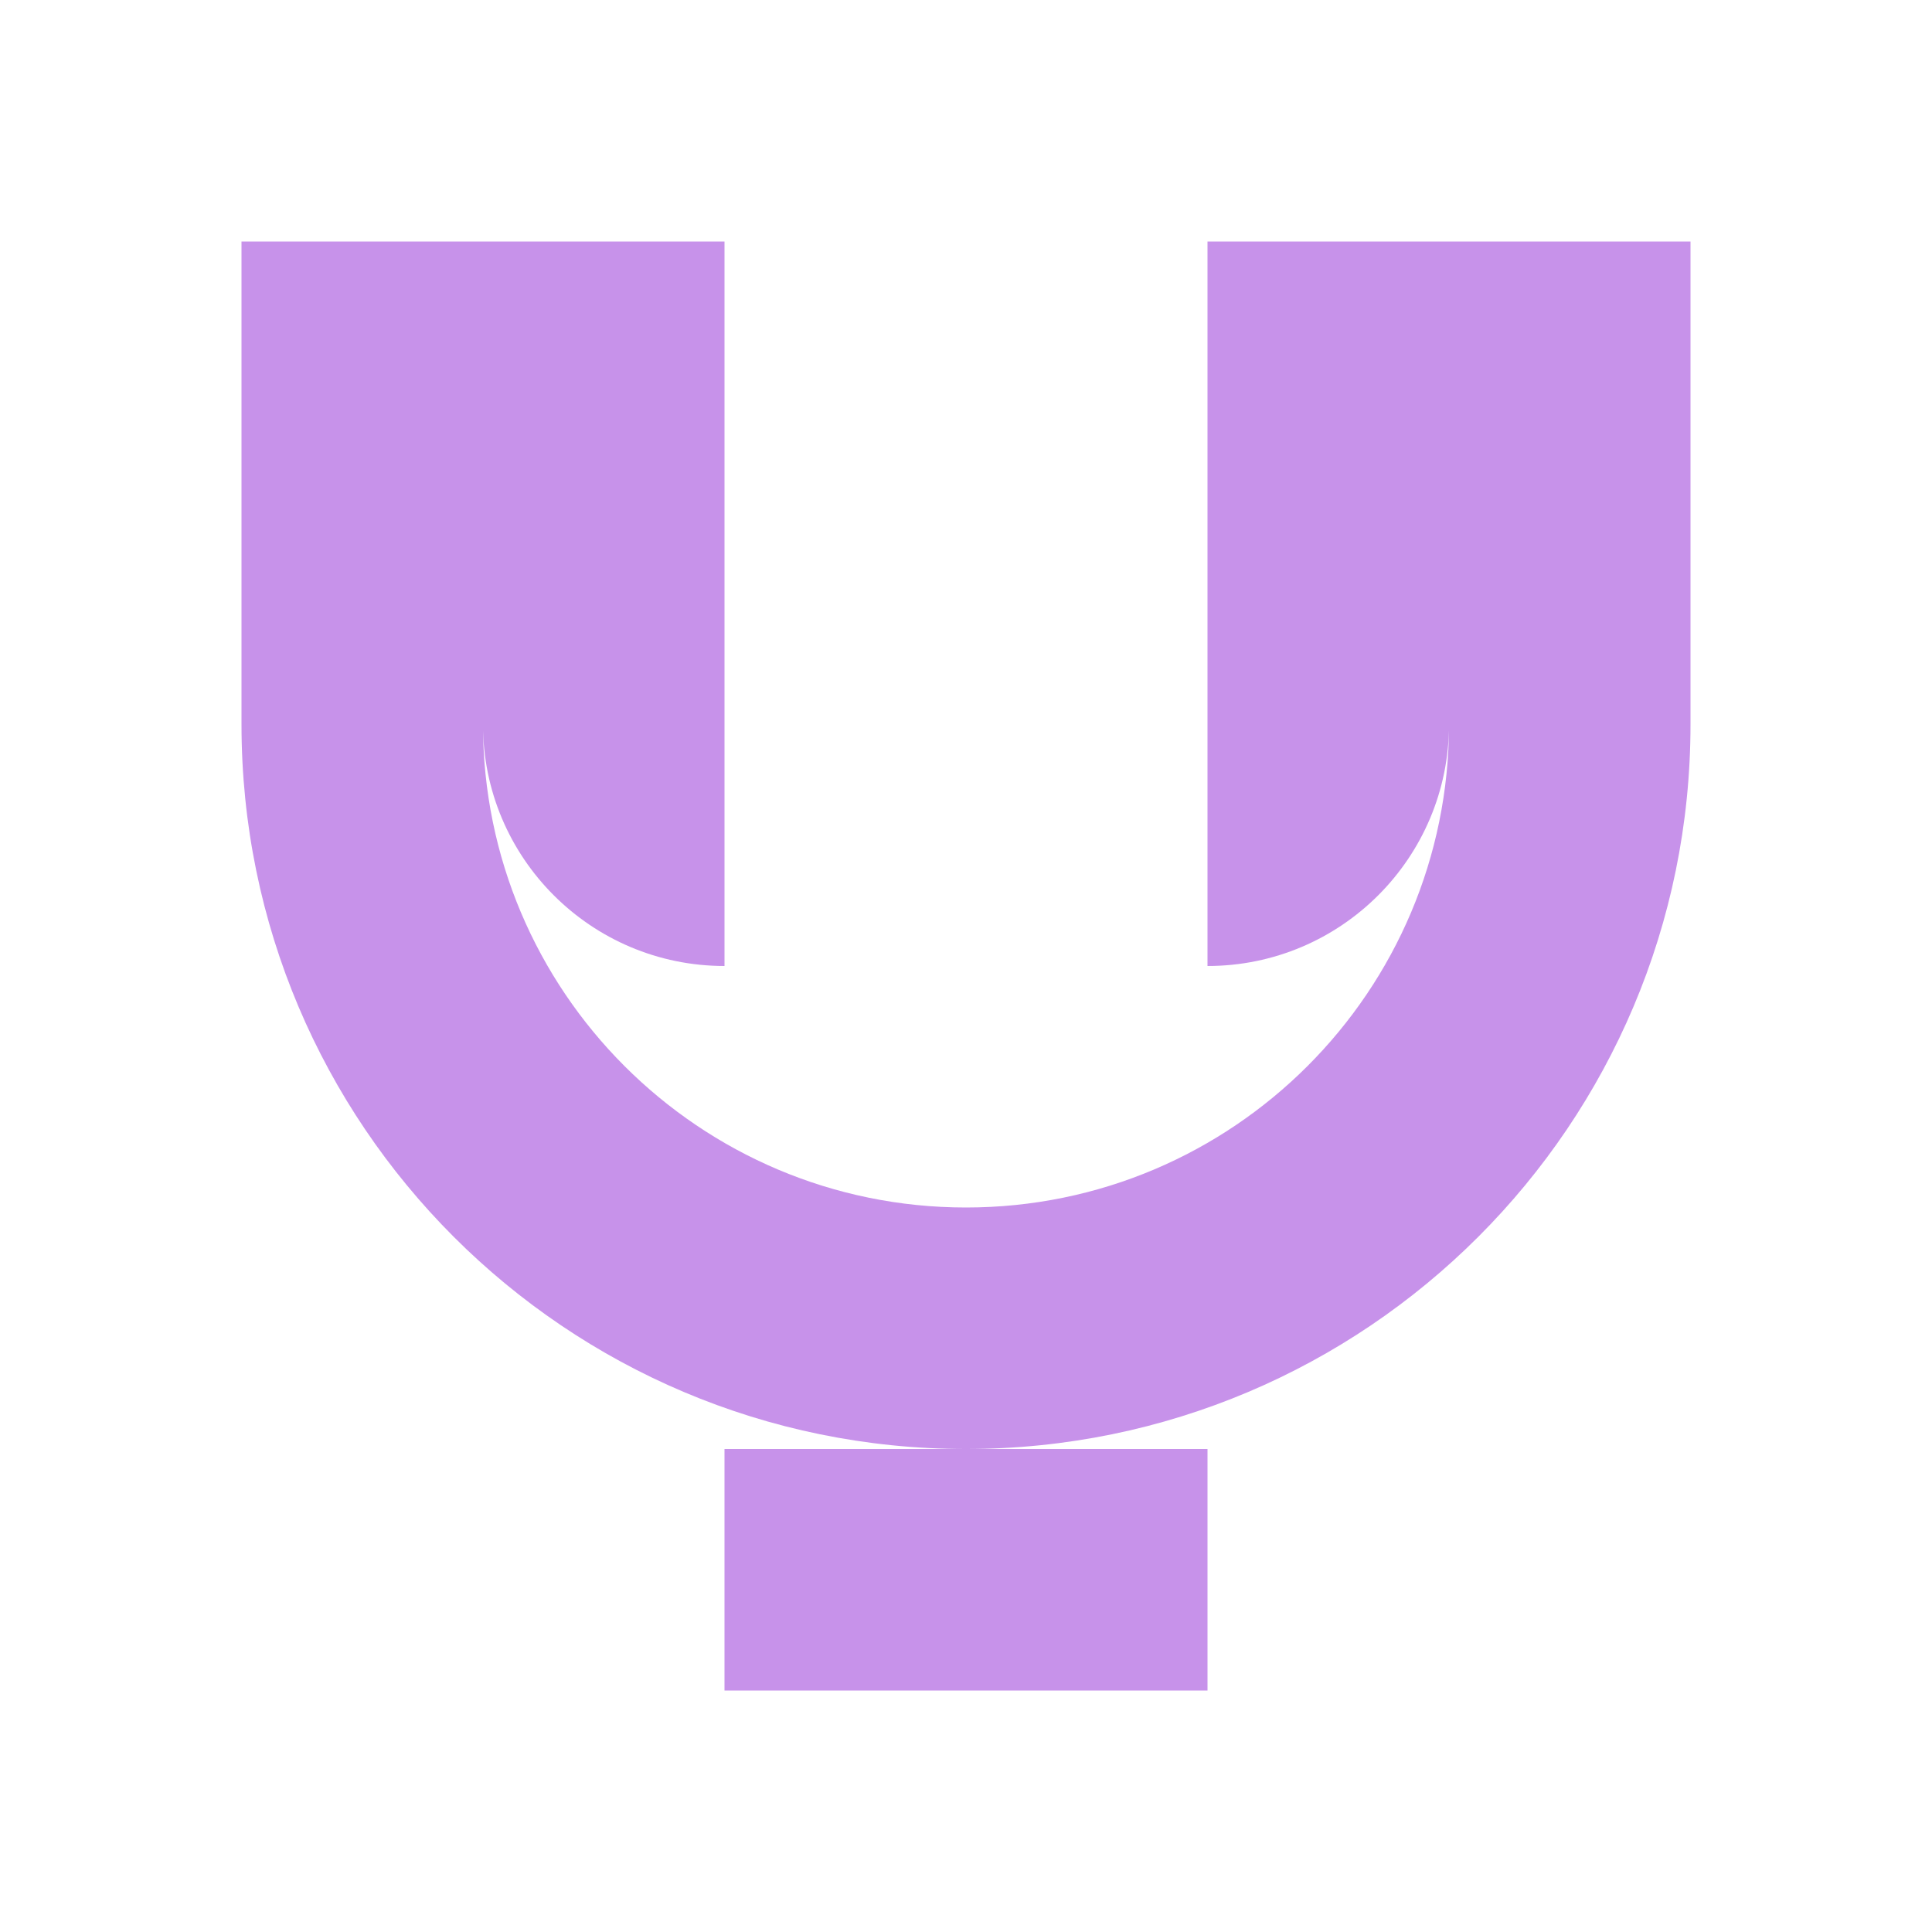
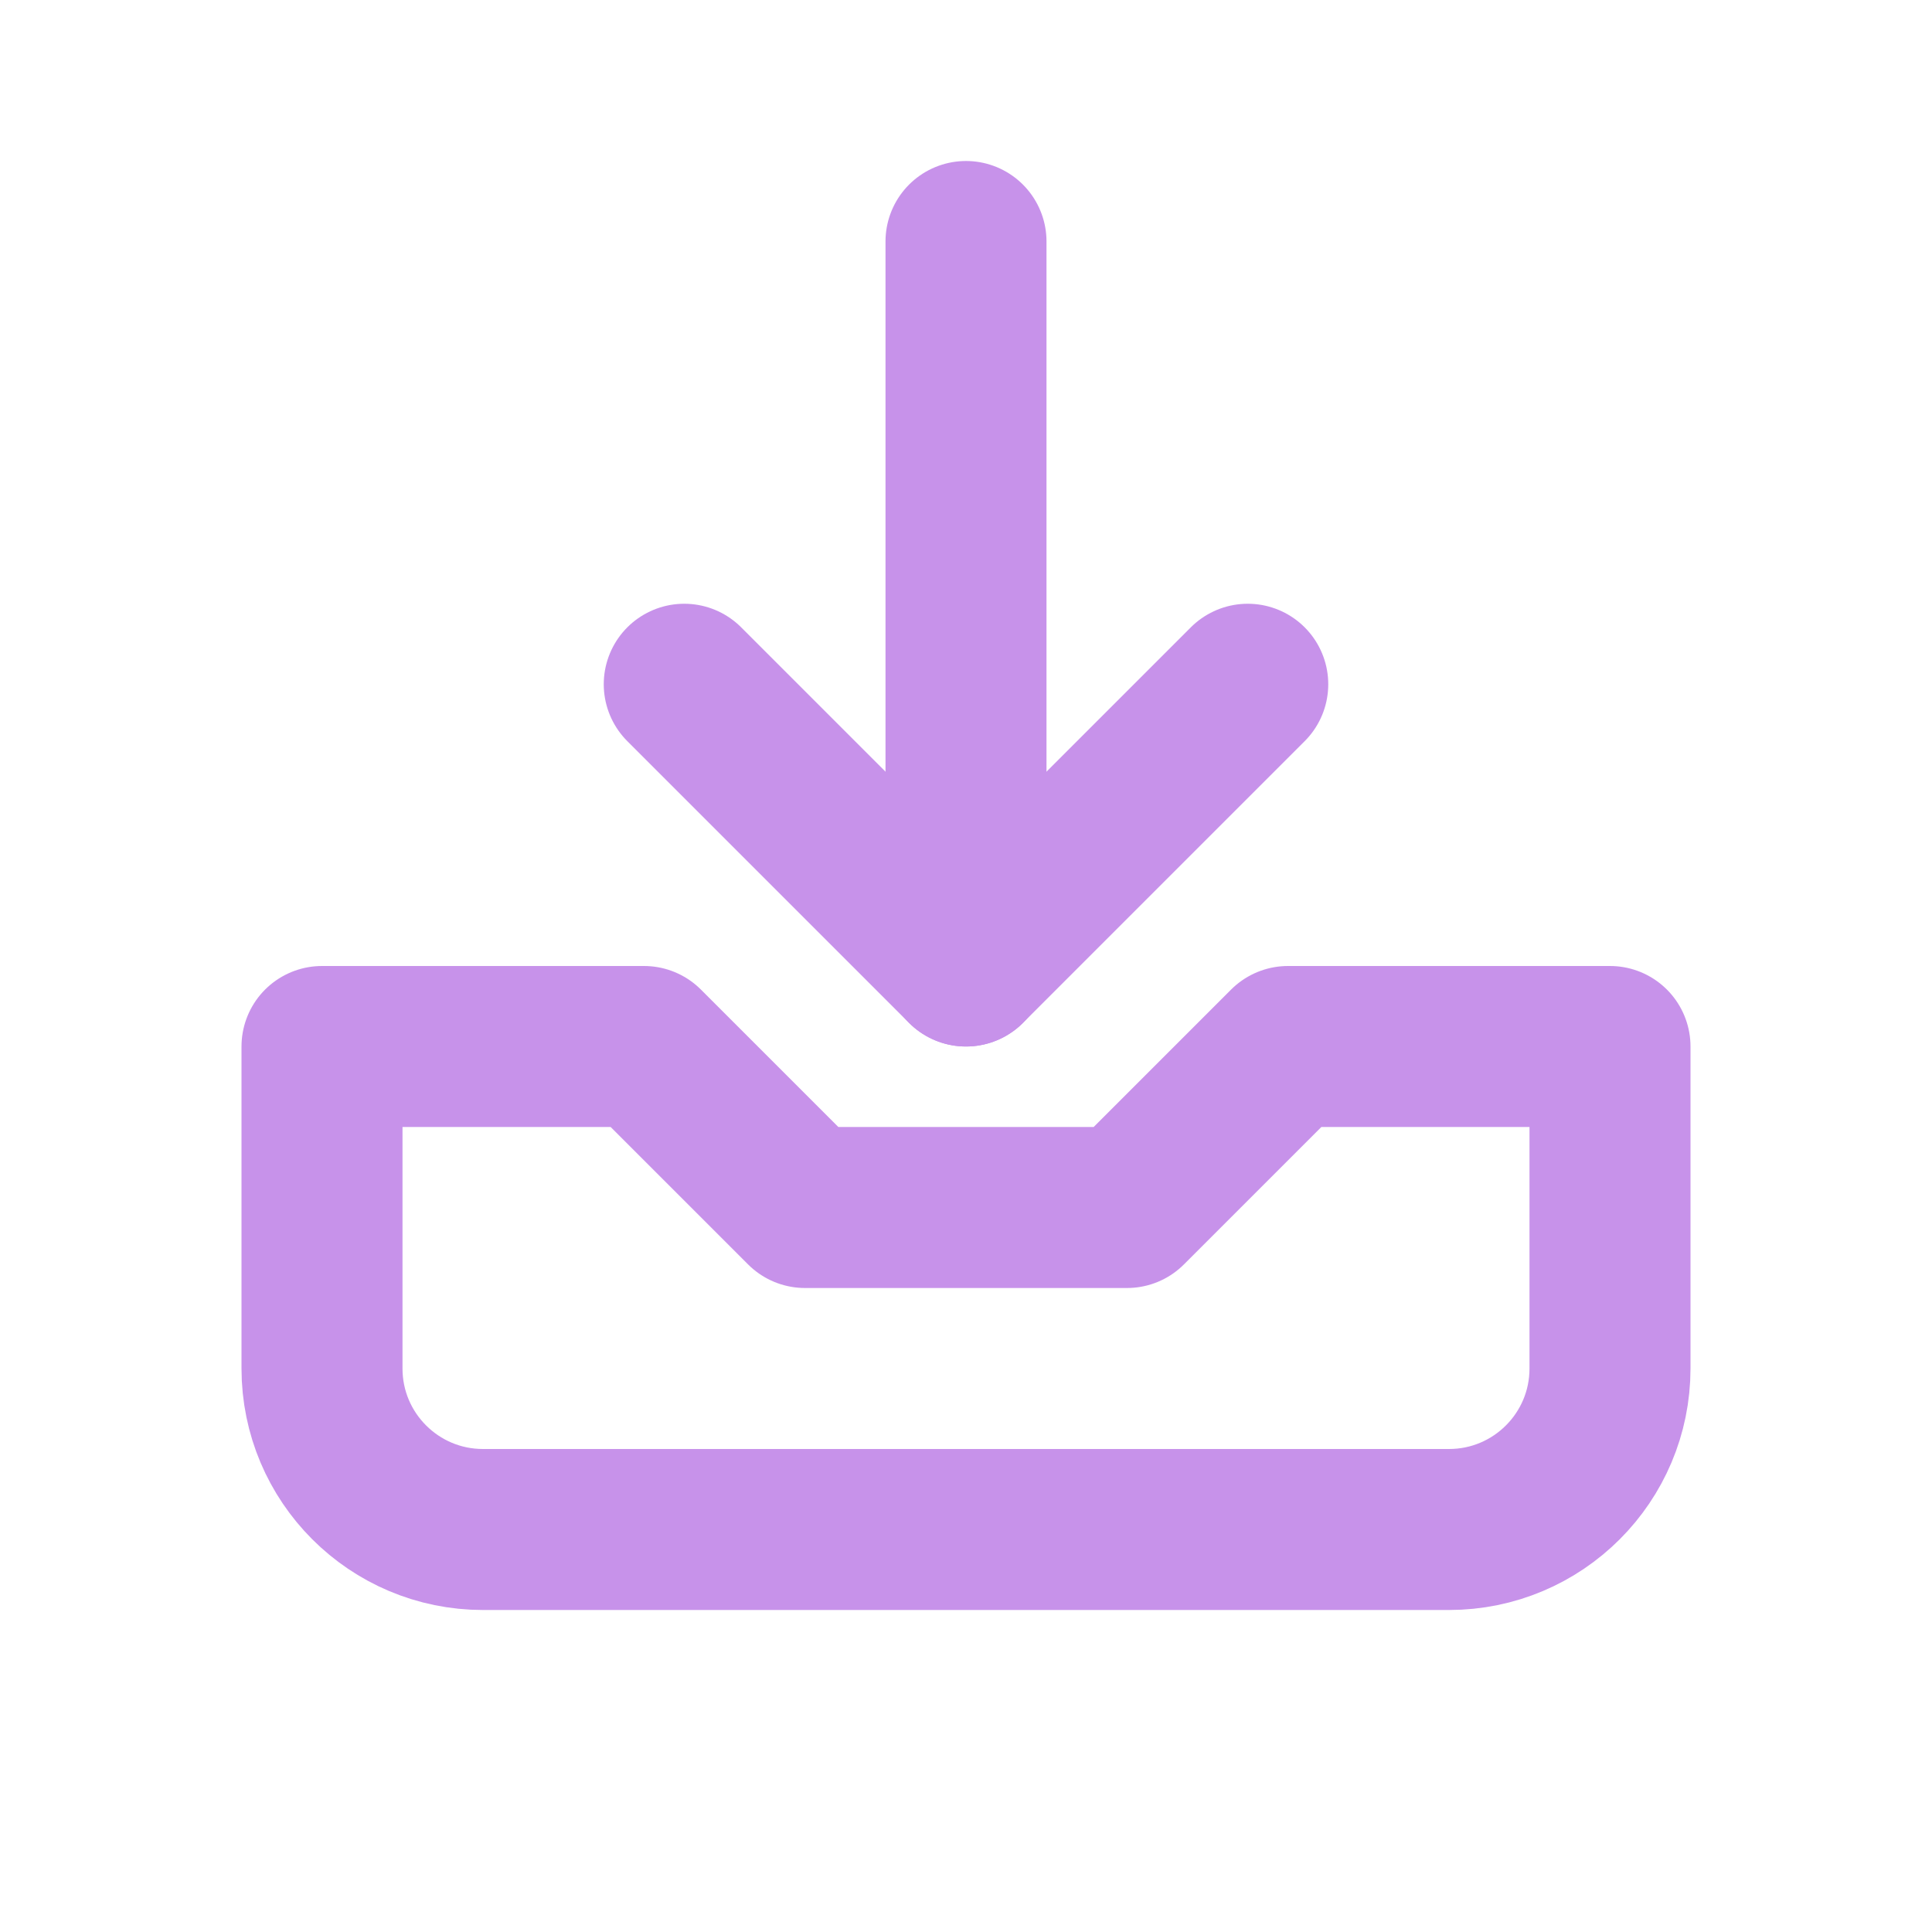
- <svg xmlns="http://www.w3.org/2000/svg" viewBox="0 0 24 24" fill="#C792EA">
-   <path d="M6 3H3v6a9 9 0 0 0 9 9 9 9 0 0 0 9-9V3h-3v6a6 6 0 0 1-12 0zm3 0H6v6a3 3 0 0 0 3 3zm6 0h3v6a3 3 0 0 1-3 3zm-6 15h6v3H9z" />
+ <svg xmlns="http://www.w3.org/2000/svg" viewBox="0 0 24 24" fill="none" stroke="#C792EA" stroke-width="2" stroke-linecap="round" stroke-linejoin="round">
+   <path d="M12 3v9" />
+   <path d="M8.5 8.5 12 12l3.5-3.5" />
+   <path d="M4 13h4l2 2h4l2-2h4v4a2 2 0 0 1-2 2H6a2 2 0 0 1-2-2z" />
</svg>
